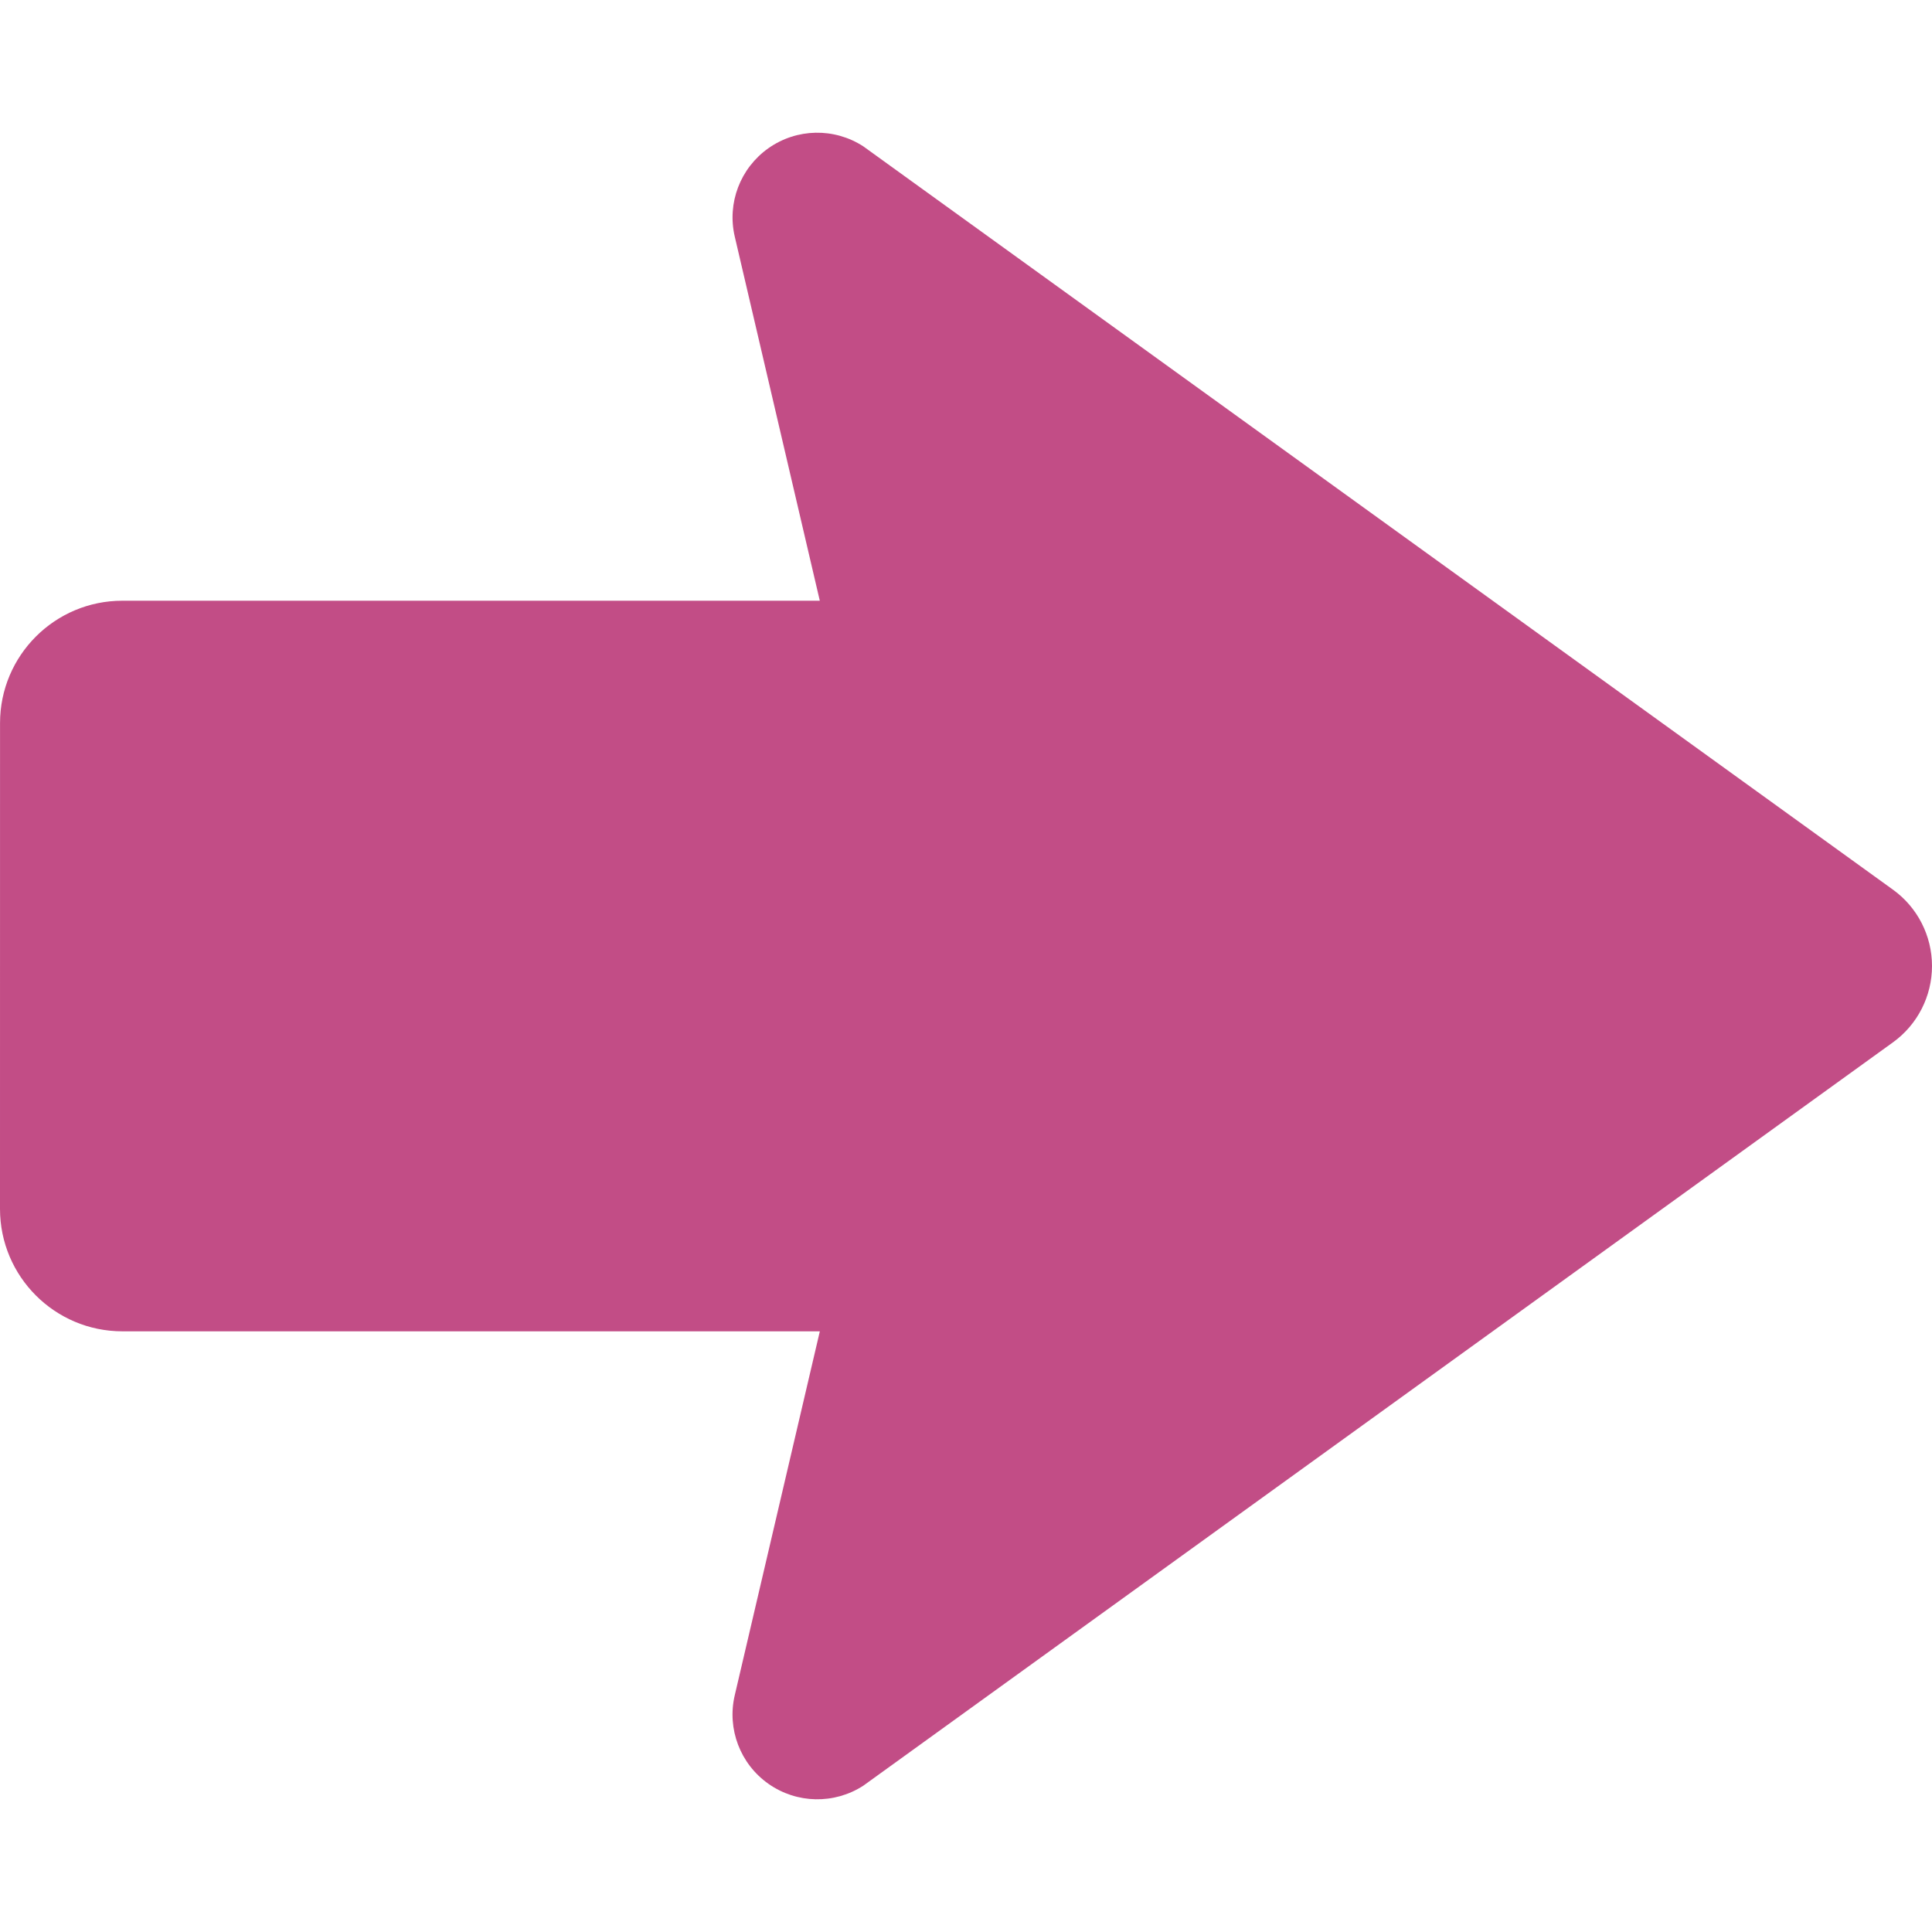
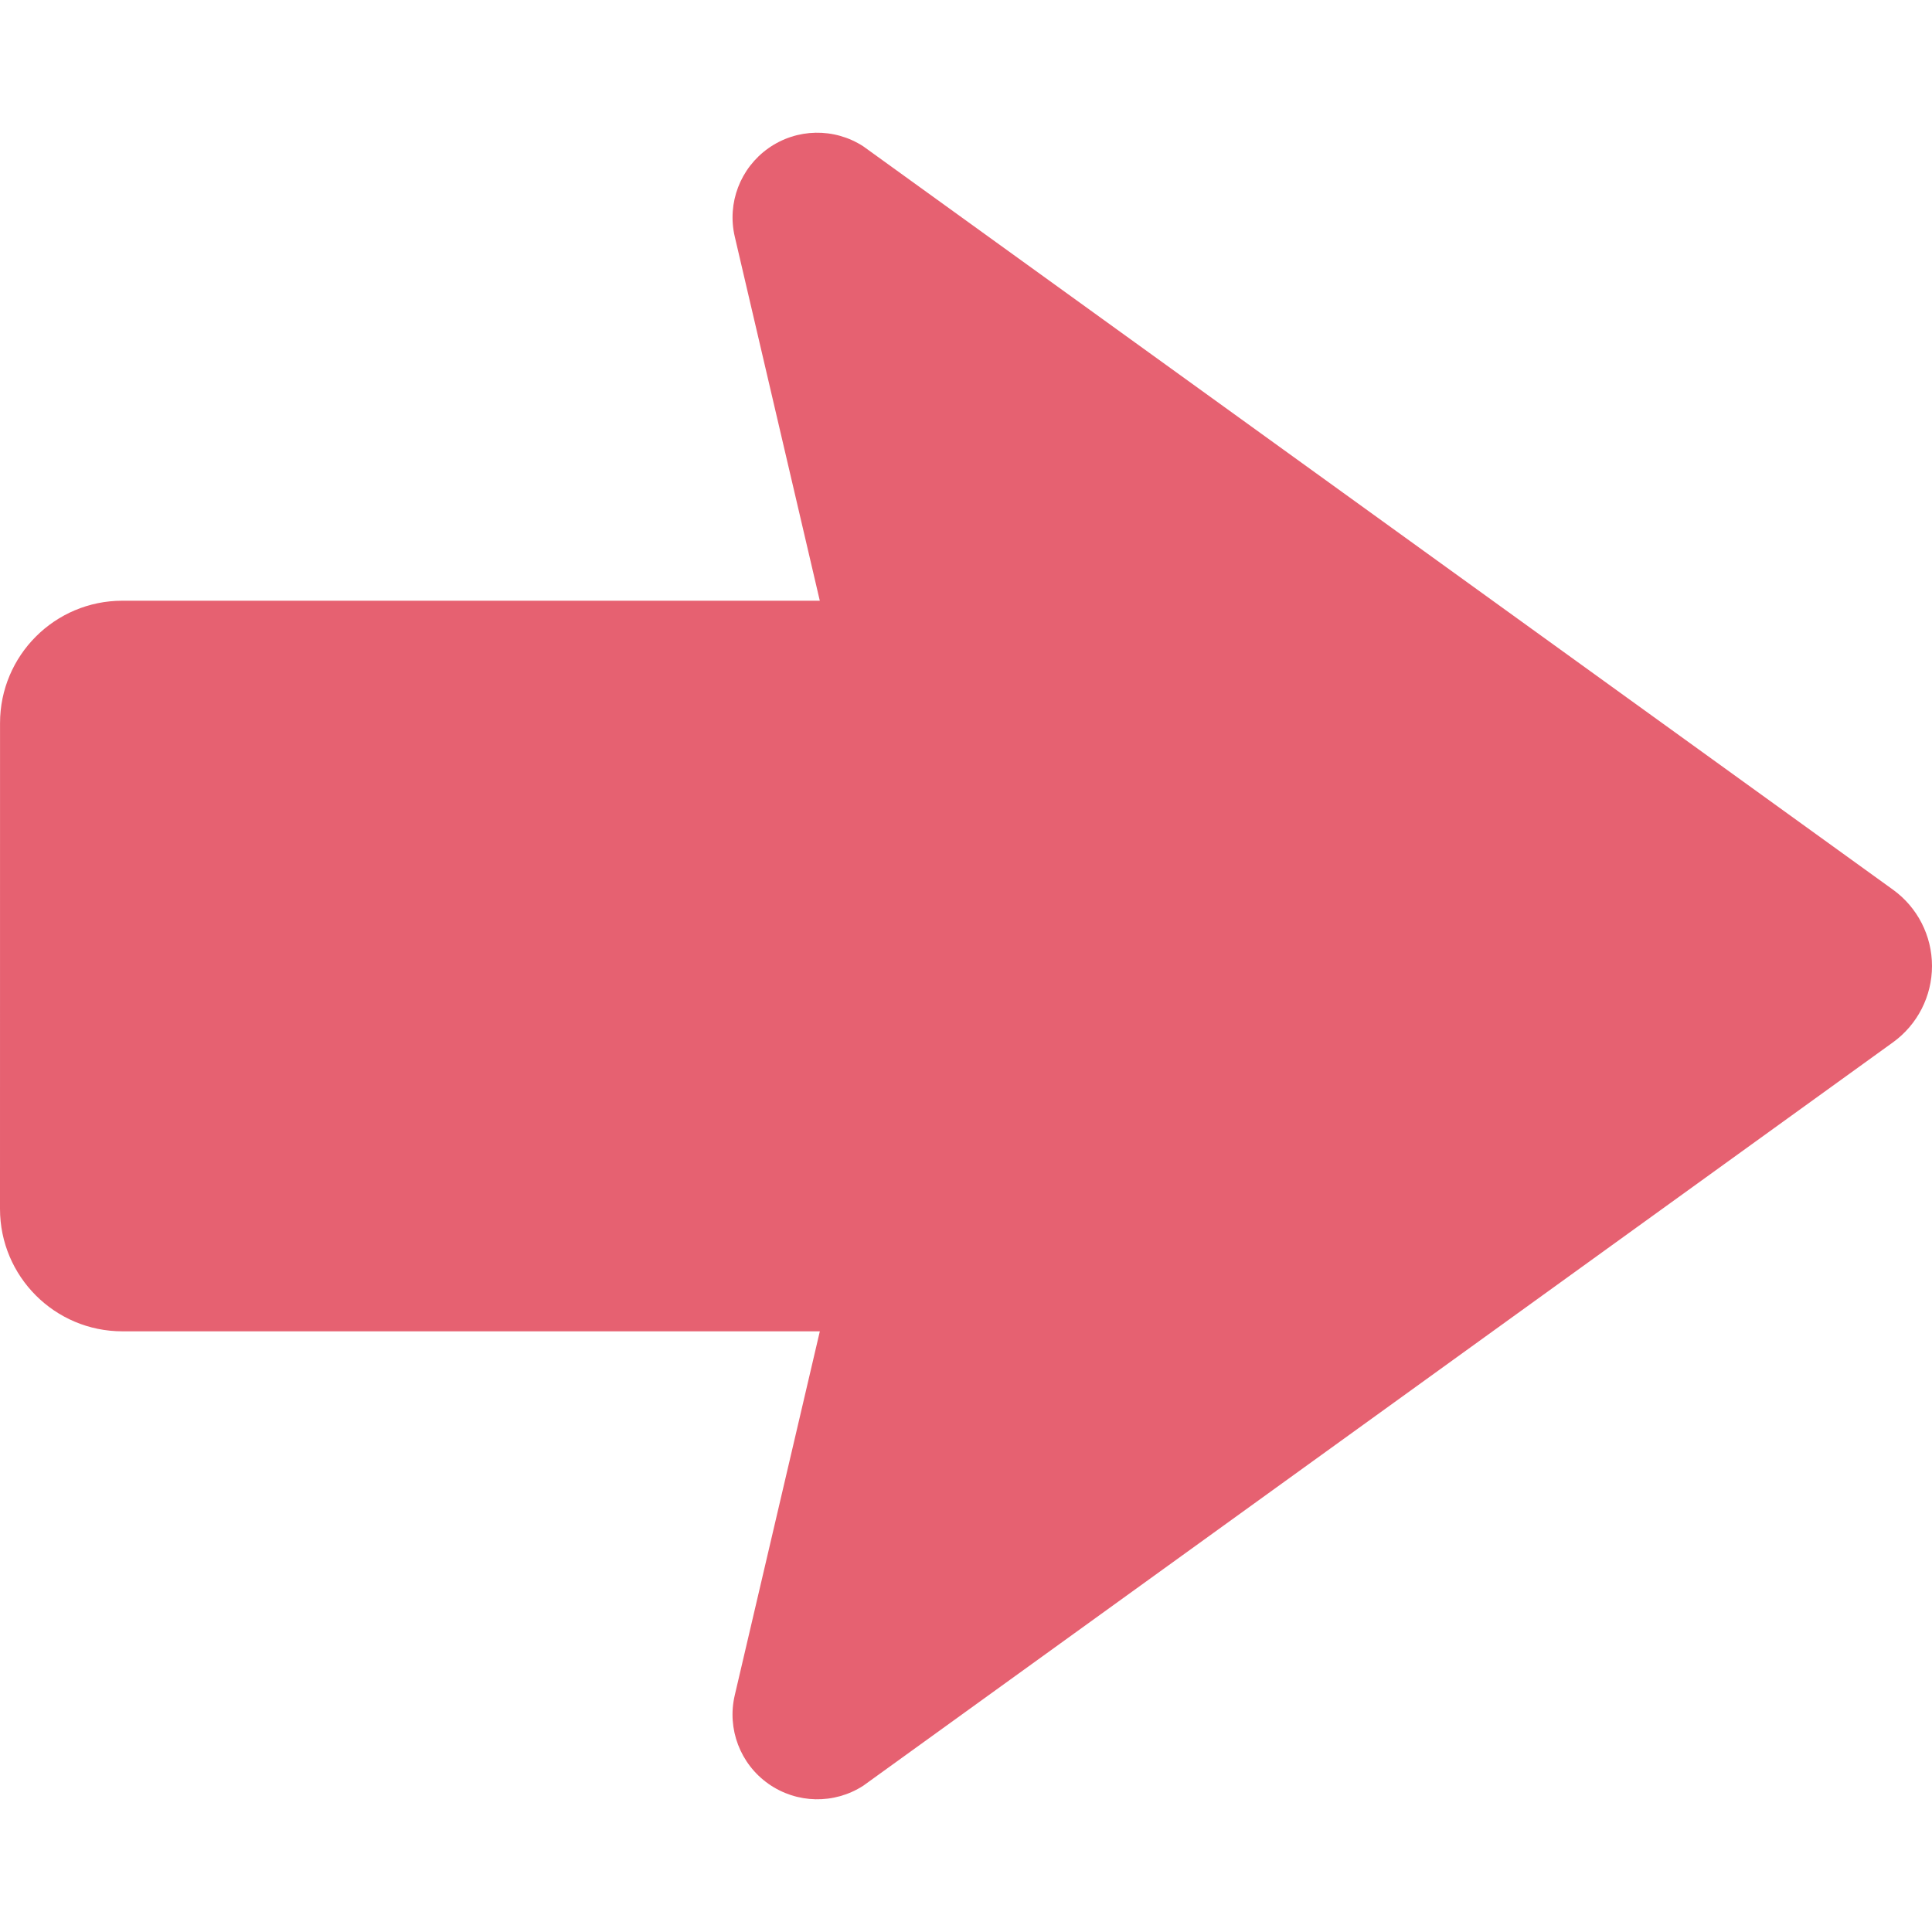
<svg xmlns="http://www.w3.org/2000/svg" version="1.1" id="_x32_" x="0px" y="0px" viewBox="0 0 512 512" style="width: 256px; height: 256px; opacity: 1;" xml:space="preserve">
  <style type="text/css">
- 	.st0{fill:#c24d86;}
+ 	.st0{fill:#E66171;}
</style>
  <g>
-     <path class="st0" d="M501.66,235.774L228.764,38.771c-7.692-4.975-17.622-4.78-25.11,0.496   c-7.478,5.277-11.022,14.546-8.928,23.465l22.53,96.466H32.441C14.537,159.189,0.01,173.715,0.01,191.63L0,320.372   c0.01,17.925,14.537,32.442,32.441,32.442h184.823l-22.549,96.457c-2.084,8.908,1.45,18.197,8.938,23.464   c7.488,5.267,17.418,5.472,25.11,0.507L501.66,276.228c6.494-4.693,10.34-12.219,10.34-20.232S508.155,240.457,501.66,235.774z" style="fill: rgb(194, 77, 134);" />
+     <path class="st0" d="M501.66,235.774L228.764,38.771c-7.692-4.975-17.622-4.78-25.11,0.496   c-7.478,5.277-11.022,14.546-8.928,23.465l22.53,96.466H32.441C14.537,159.189,0.01,173.715,0.01,191.63L0,320.372   c0.01,17.925,14.537,32.442,32.441,32.442h184.823l-22.549,96.457c-2.084,8.908,1.45,18.197,8.938,23.464   c7.488,5.267,17.418,5.472,25.11,0.507L501.66,276.228c6.494-4.693,10.34-12.219,10.34-20.232S508.155,240.457,501.66,235.774z" style="fill: rgb(230, 97, 113);" />
  </g>
</svg>
